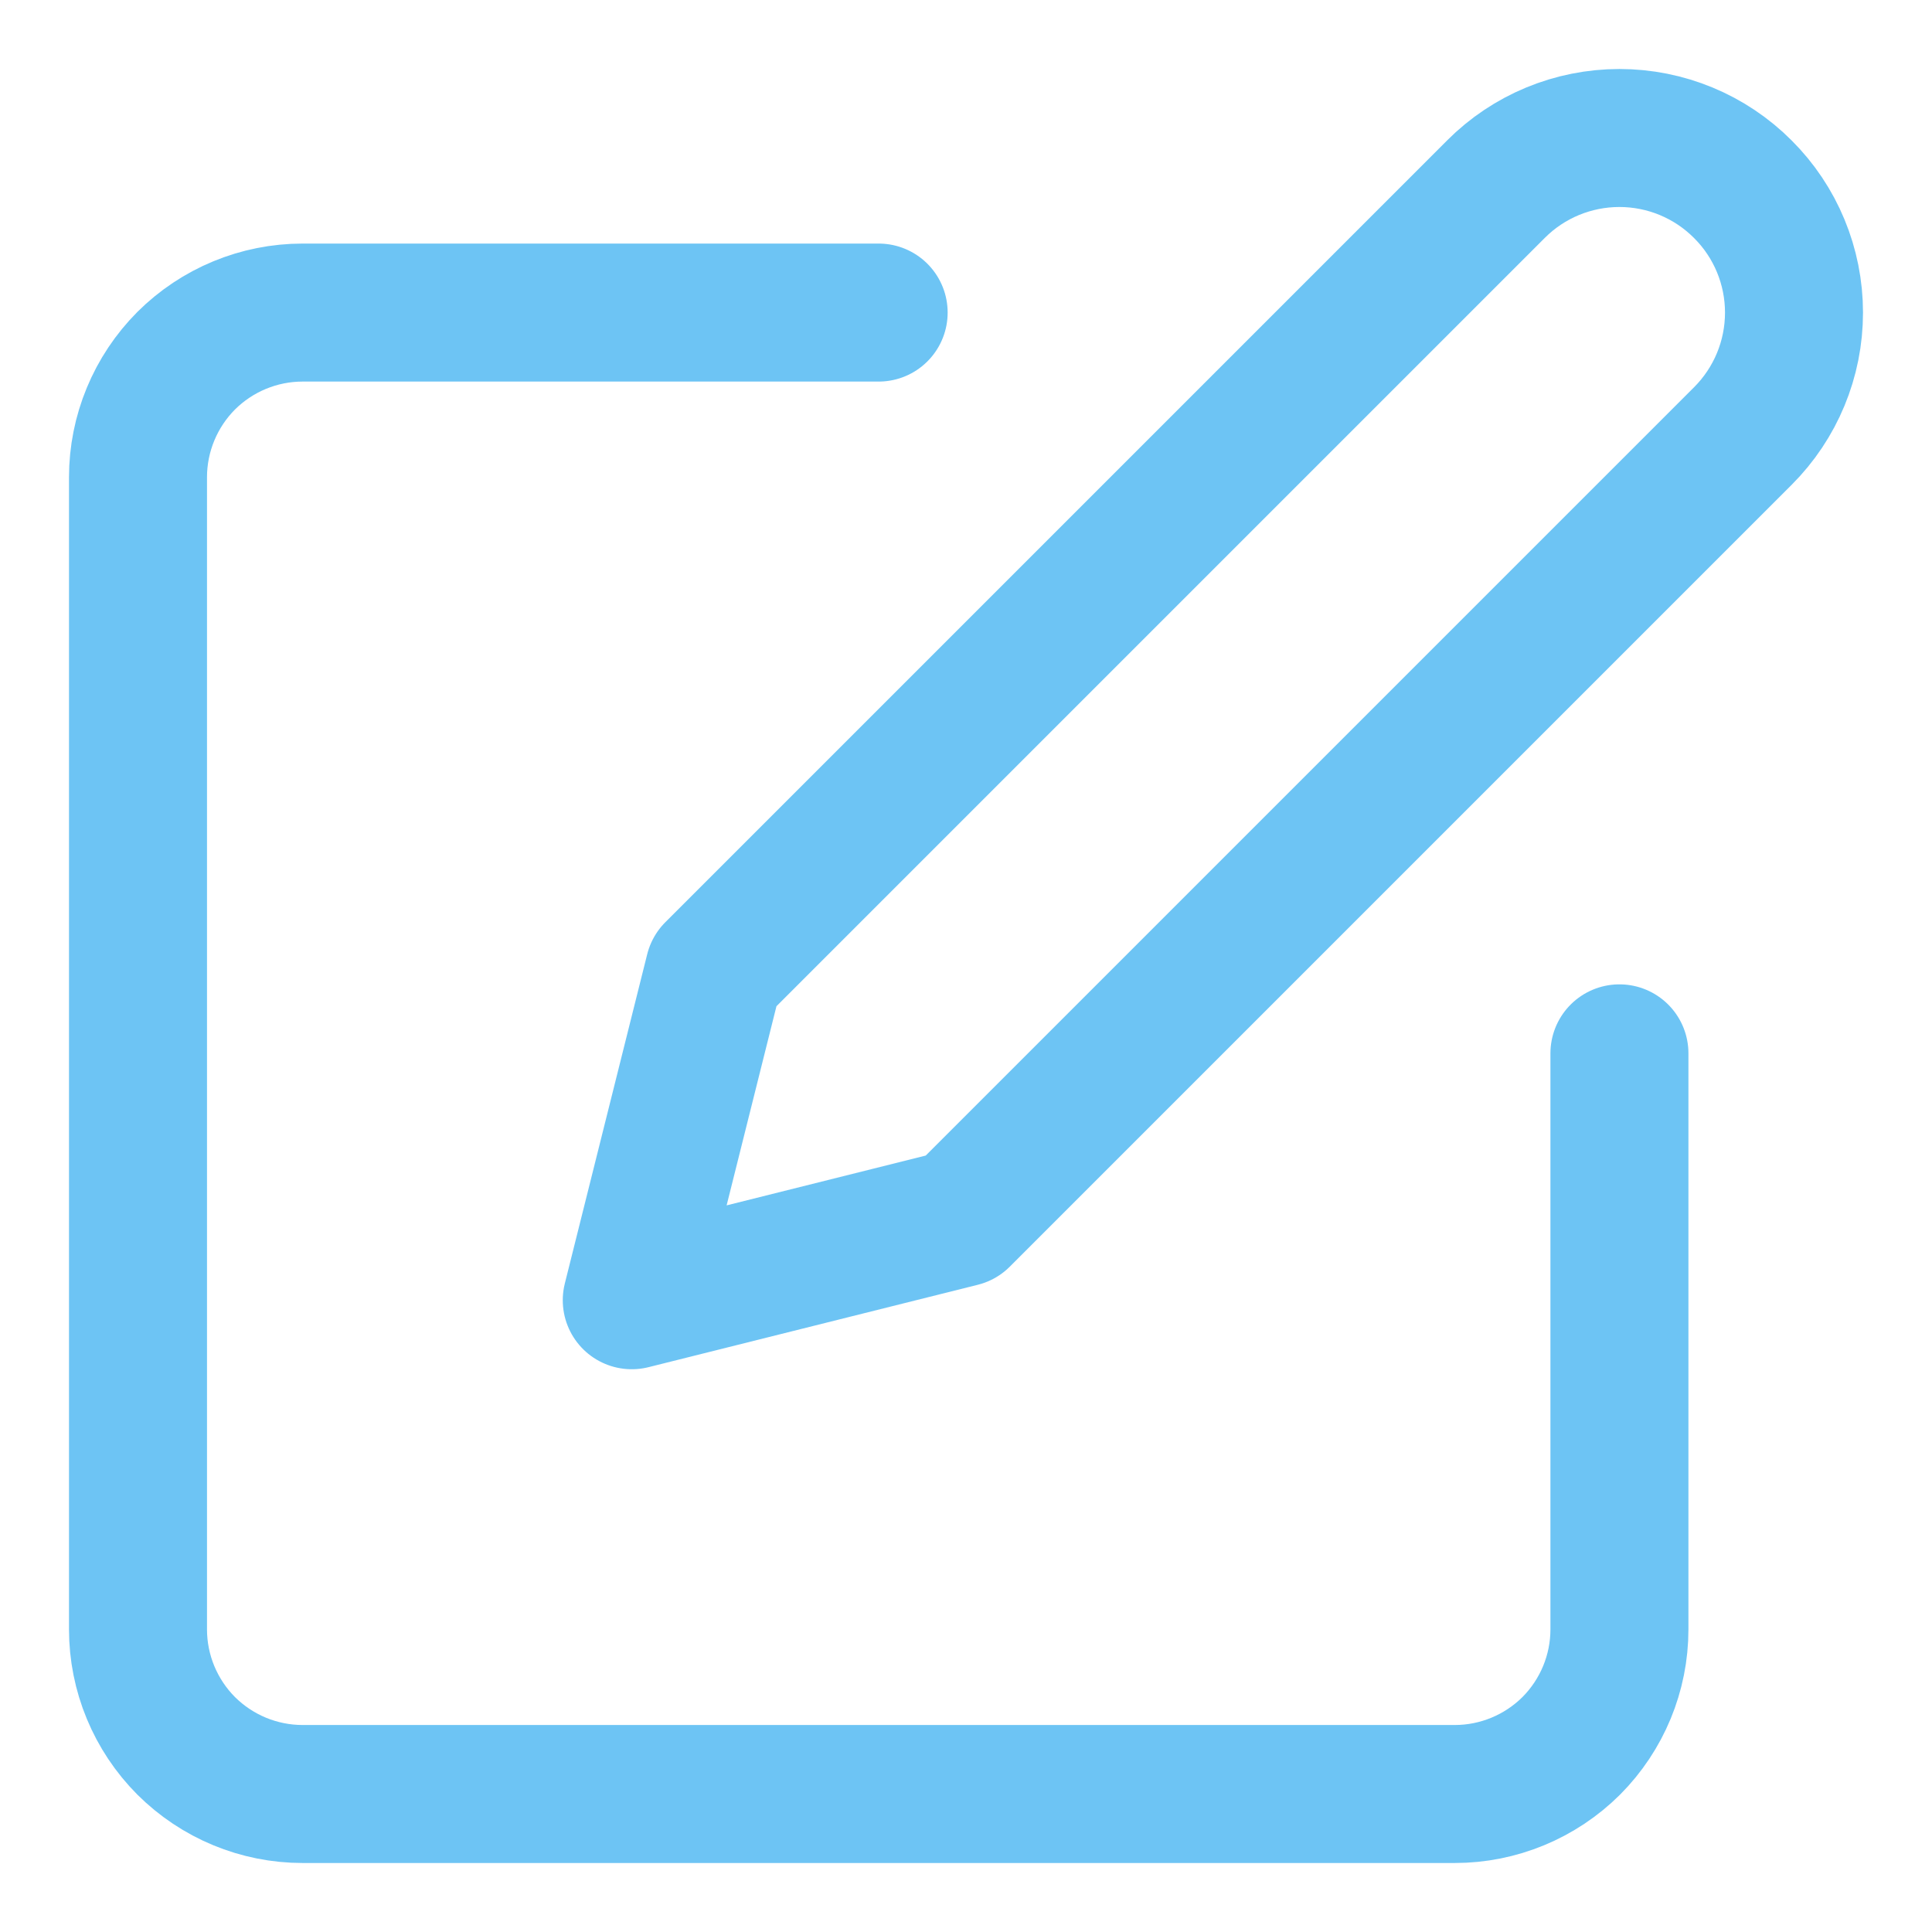
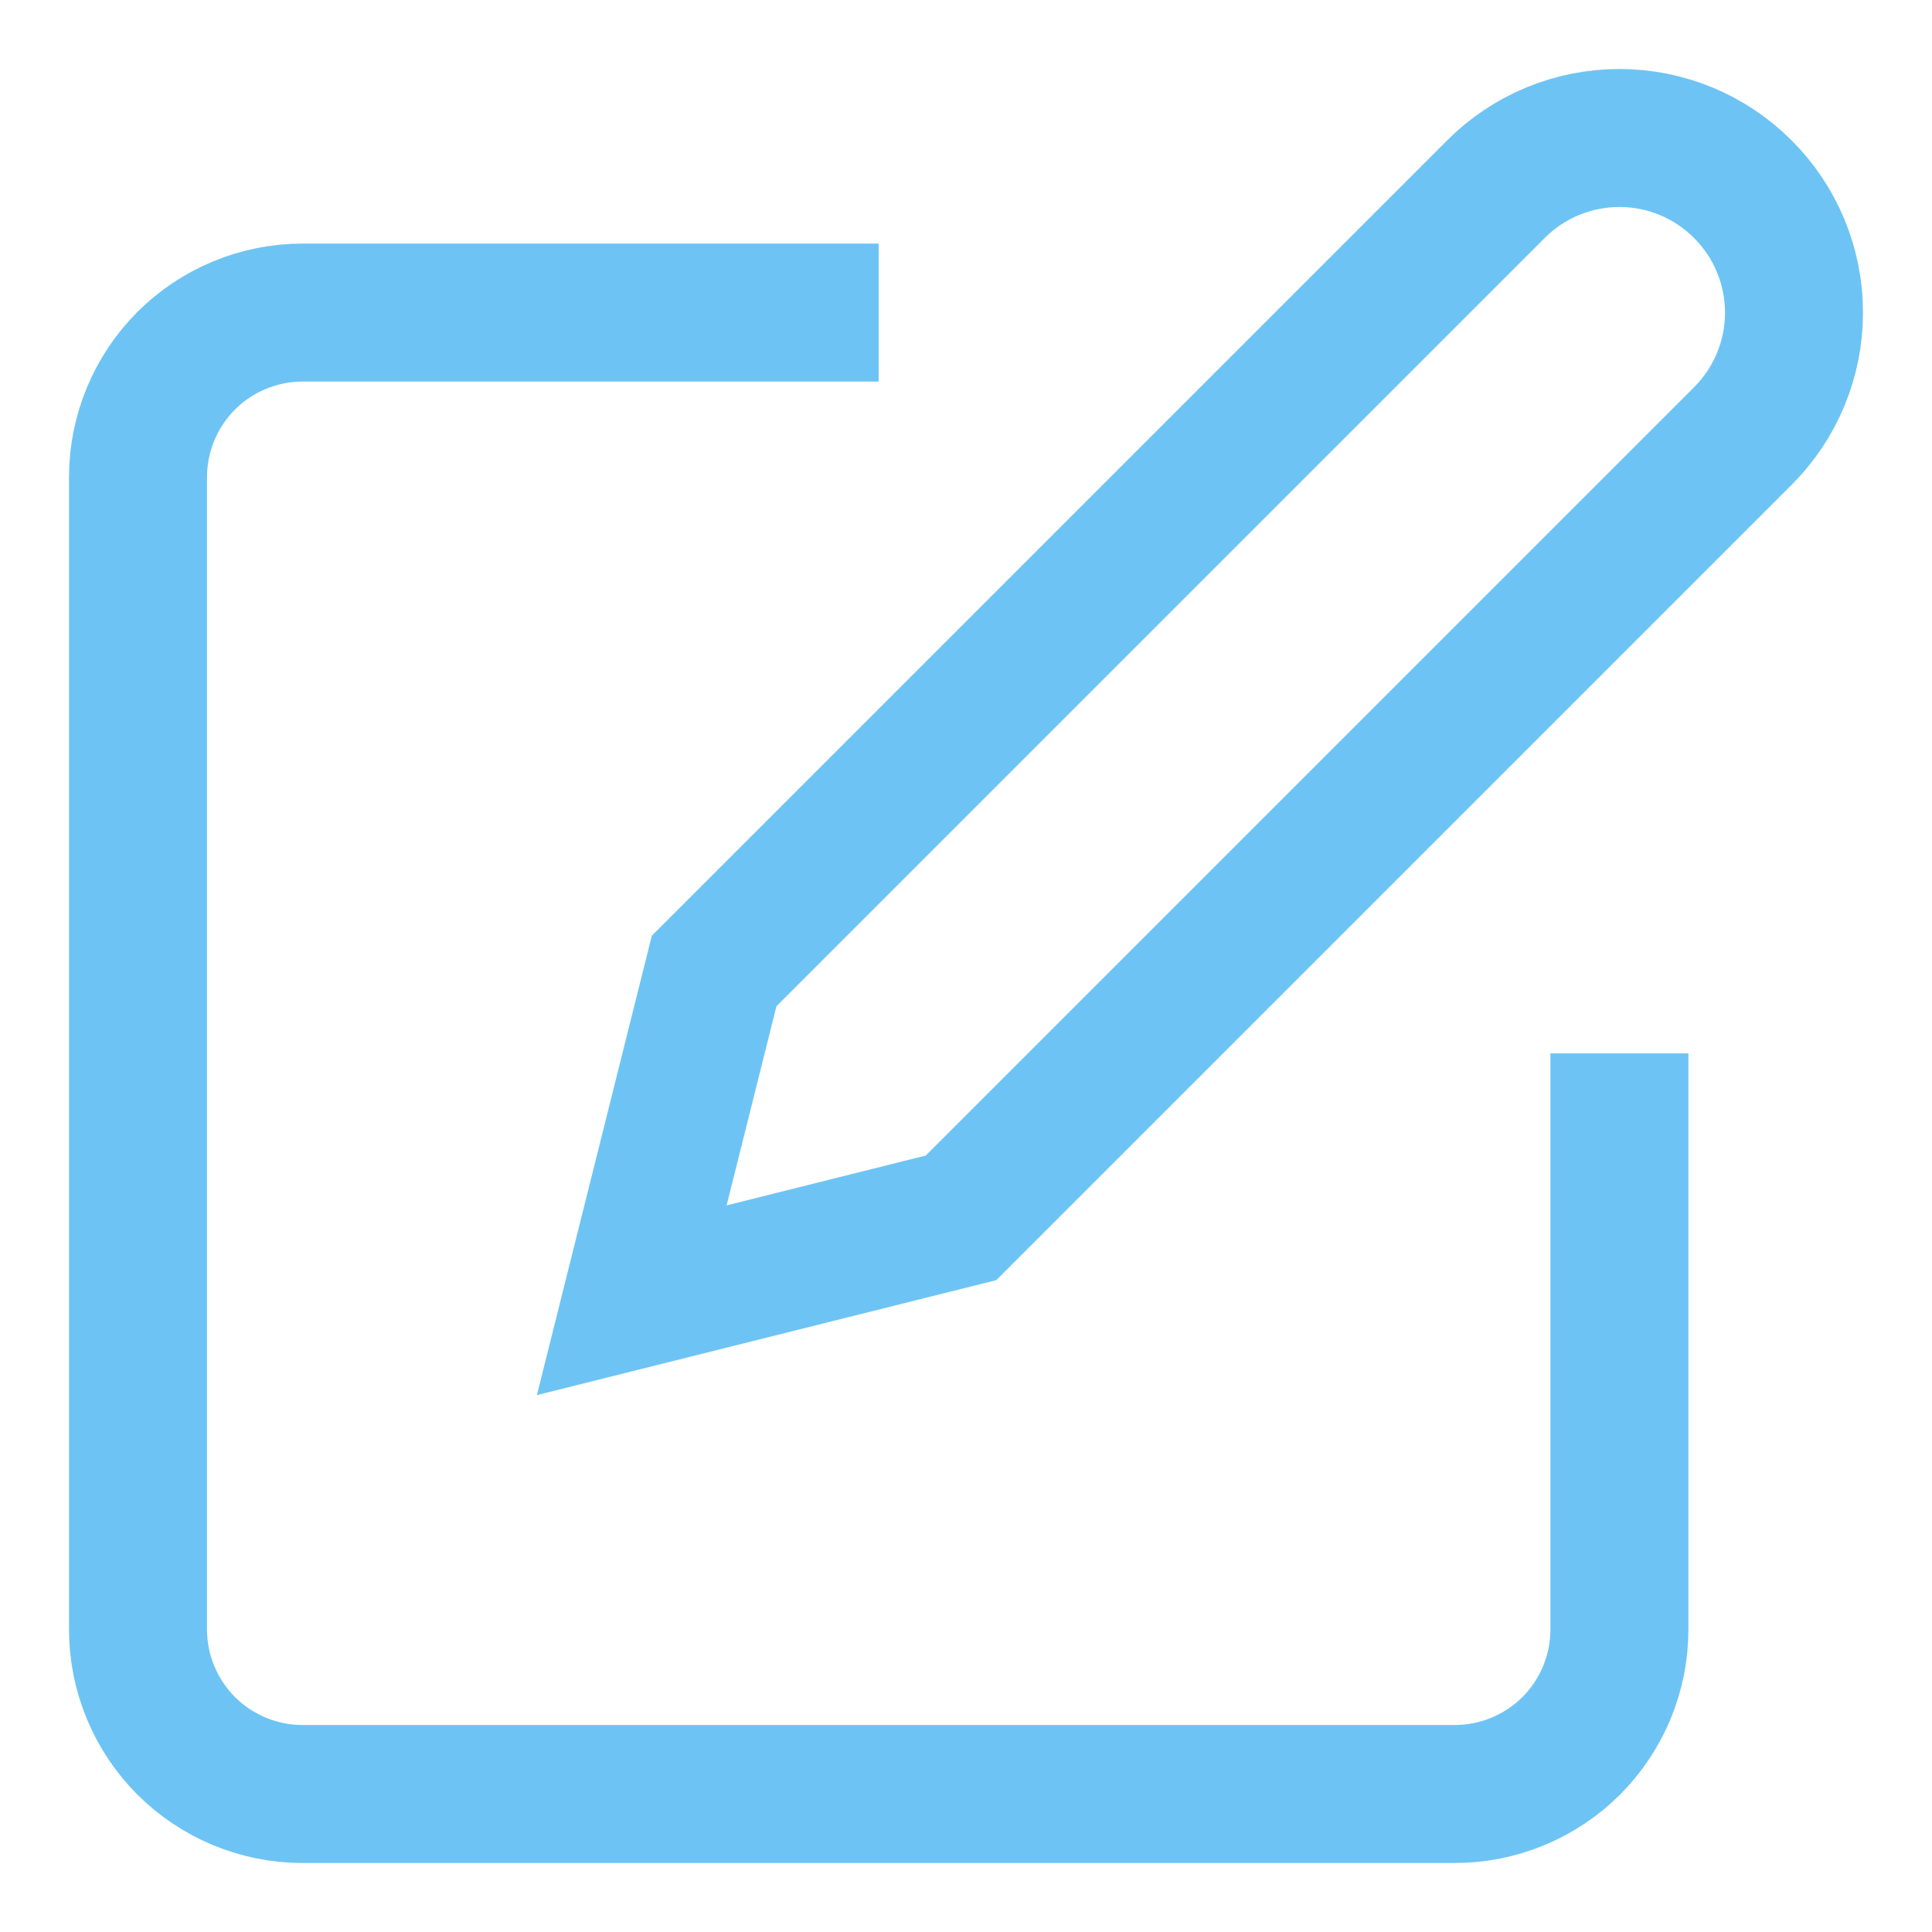
<svg xmlns="http://www.w3.org/2000/svg" width="14" height="14" viewBox="0 0 14 14" fill="none">
-   <path d="M6.367 2.265H2.193C1.876 2.265 1.573 2.391 1.349 2.614C1.126 2.838 1 3.142 1 3.458V11.807C1 12.124 1.126 12.427 1.349 12.651C1.573 12.874 1.876 13 2.193 13H10.542C10.858 13 11.162 12.874 11.386 12.651C11.609 12.427 11.735 12.124 11.735 11.807V7.633" stroke="#6DC4F4" stroke-linecap="round" stroke-linejoin="round" />
-   <path d="M10.84 1.371C11.077 1.133 11.399 1 11.735 1C12.07 1 12.392 1.133 12.629 1.371C12.867 1.608 13 1.93 13 2.265C13 2.601 12.867 2.922 12.629 3.16L6.964 8.825L4.578 9.422L5.175 7.036L10.84 1.371Z" stroke="#6DC4F4" stroke-linecap="round" stroke-linejoin="round" />
+   <path d="M6.367 2.265H2.193C1.876 2.265 1.573 2.391 1.349 2.614C1.126 2.838 1 3.142 1 3.458V11.807C1 12.124 1.126 12.427 1.349 12.651C1.573 12.874 1.876 13 2.193 13H10.542C10.858 13 11.162 12.874 11.386 12.651C11.609 12.427 11.735 12.124 11.735 11.807V7.633" stroke="#6DC4F4" strokeLinecap="round" strokeLinejoin="round" />
+   <path d="M10.84 1.371C11.077 1.133 11.399 1 11.735 1C12.07 1 12.392 1.133 12.629 1.371C12.867 1.608 13 1.93 13 2.265C13 2.601 12.867 2.922 12.629 3.16L6.964 8.825L4.578 9.422L5.175 7.036L10.84 1.371Z" stroke="#6DC4F4" strokeLinecap="round" strokeLinejoin="round" />
</svg>
